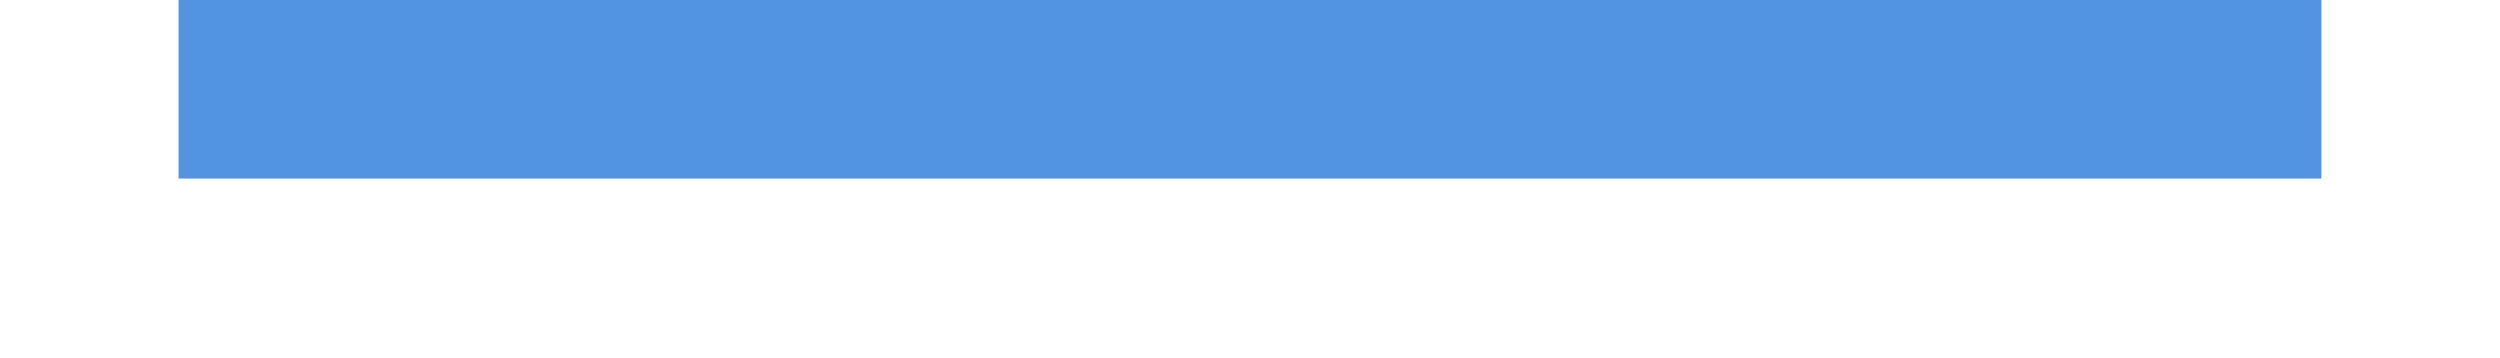
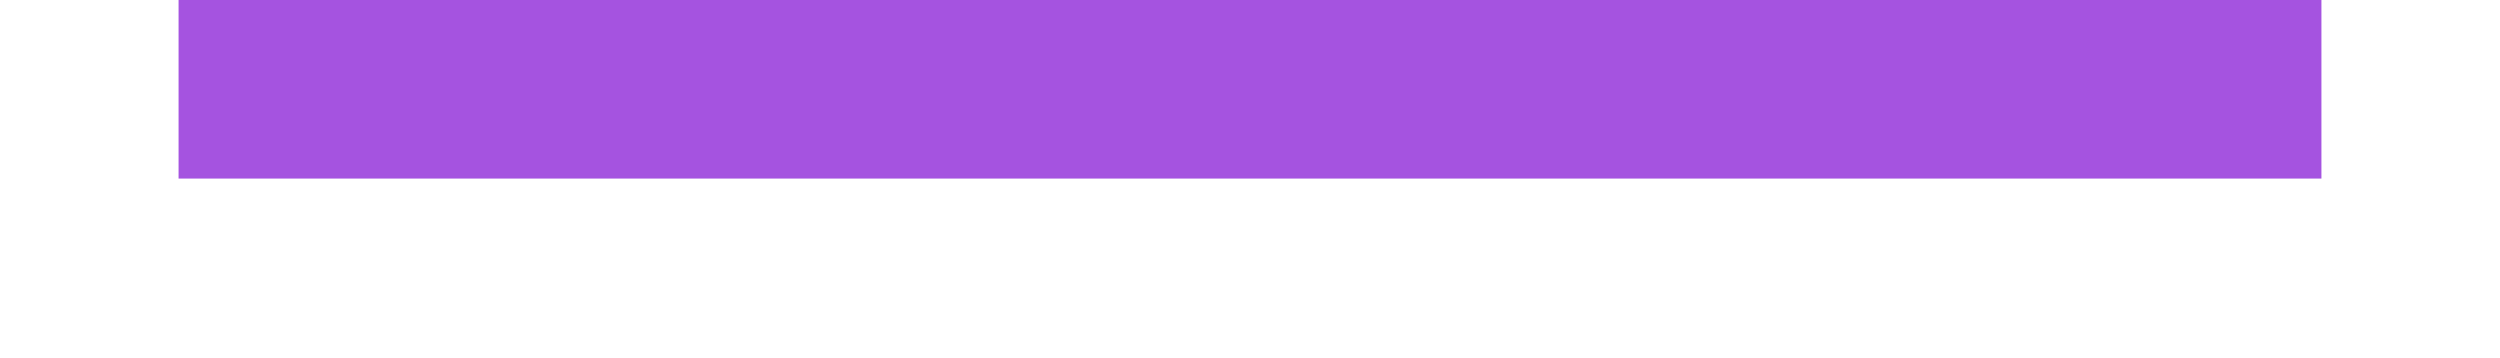
- <svg xmlns="http://www.w3.org/2000/svg" width="28" height="4" id="svg11300" version="1.0" style="display:inline;enable-background:new">
-   <defs id="defs3" />
-   <g style="display:inline" id="layer1" transform="translate(0,-296)">
-     <rect style="opacity:1;fill:#5294e2;fill-opacity:1;stroke:none" id="rect4270-9" width="24" height="2" x="2" y="296" />
+ <svg xmlns="http://www.w3.org/2000/svg" version="1.1" id="svg11300" x="0px" y="0px" viewBox="0 0 28 4" style="enable-background:new 0 0 28 4;" xml:space="preserve">
+   <style type="text/css">
+ 	.st0{fill:#A553E0;}
+ </style>
+   <g id="layer1" transform="translate(0,-296)">
+     <rect id="rect4270-9" x="2" y="296" class="st0" width="24" height="2" />
  </g>
</svg>
